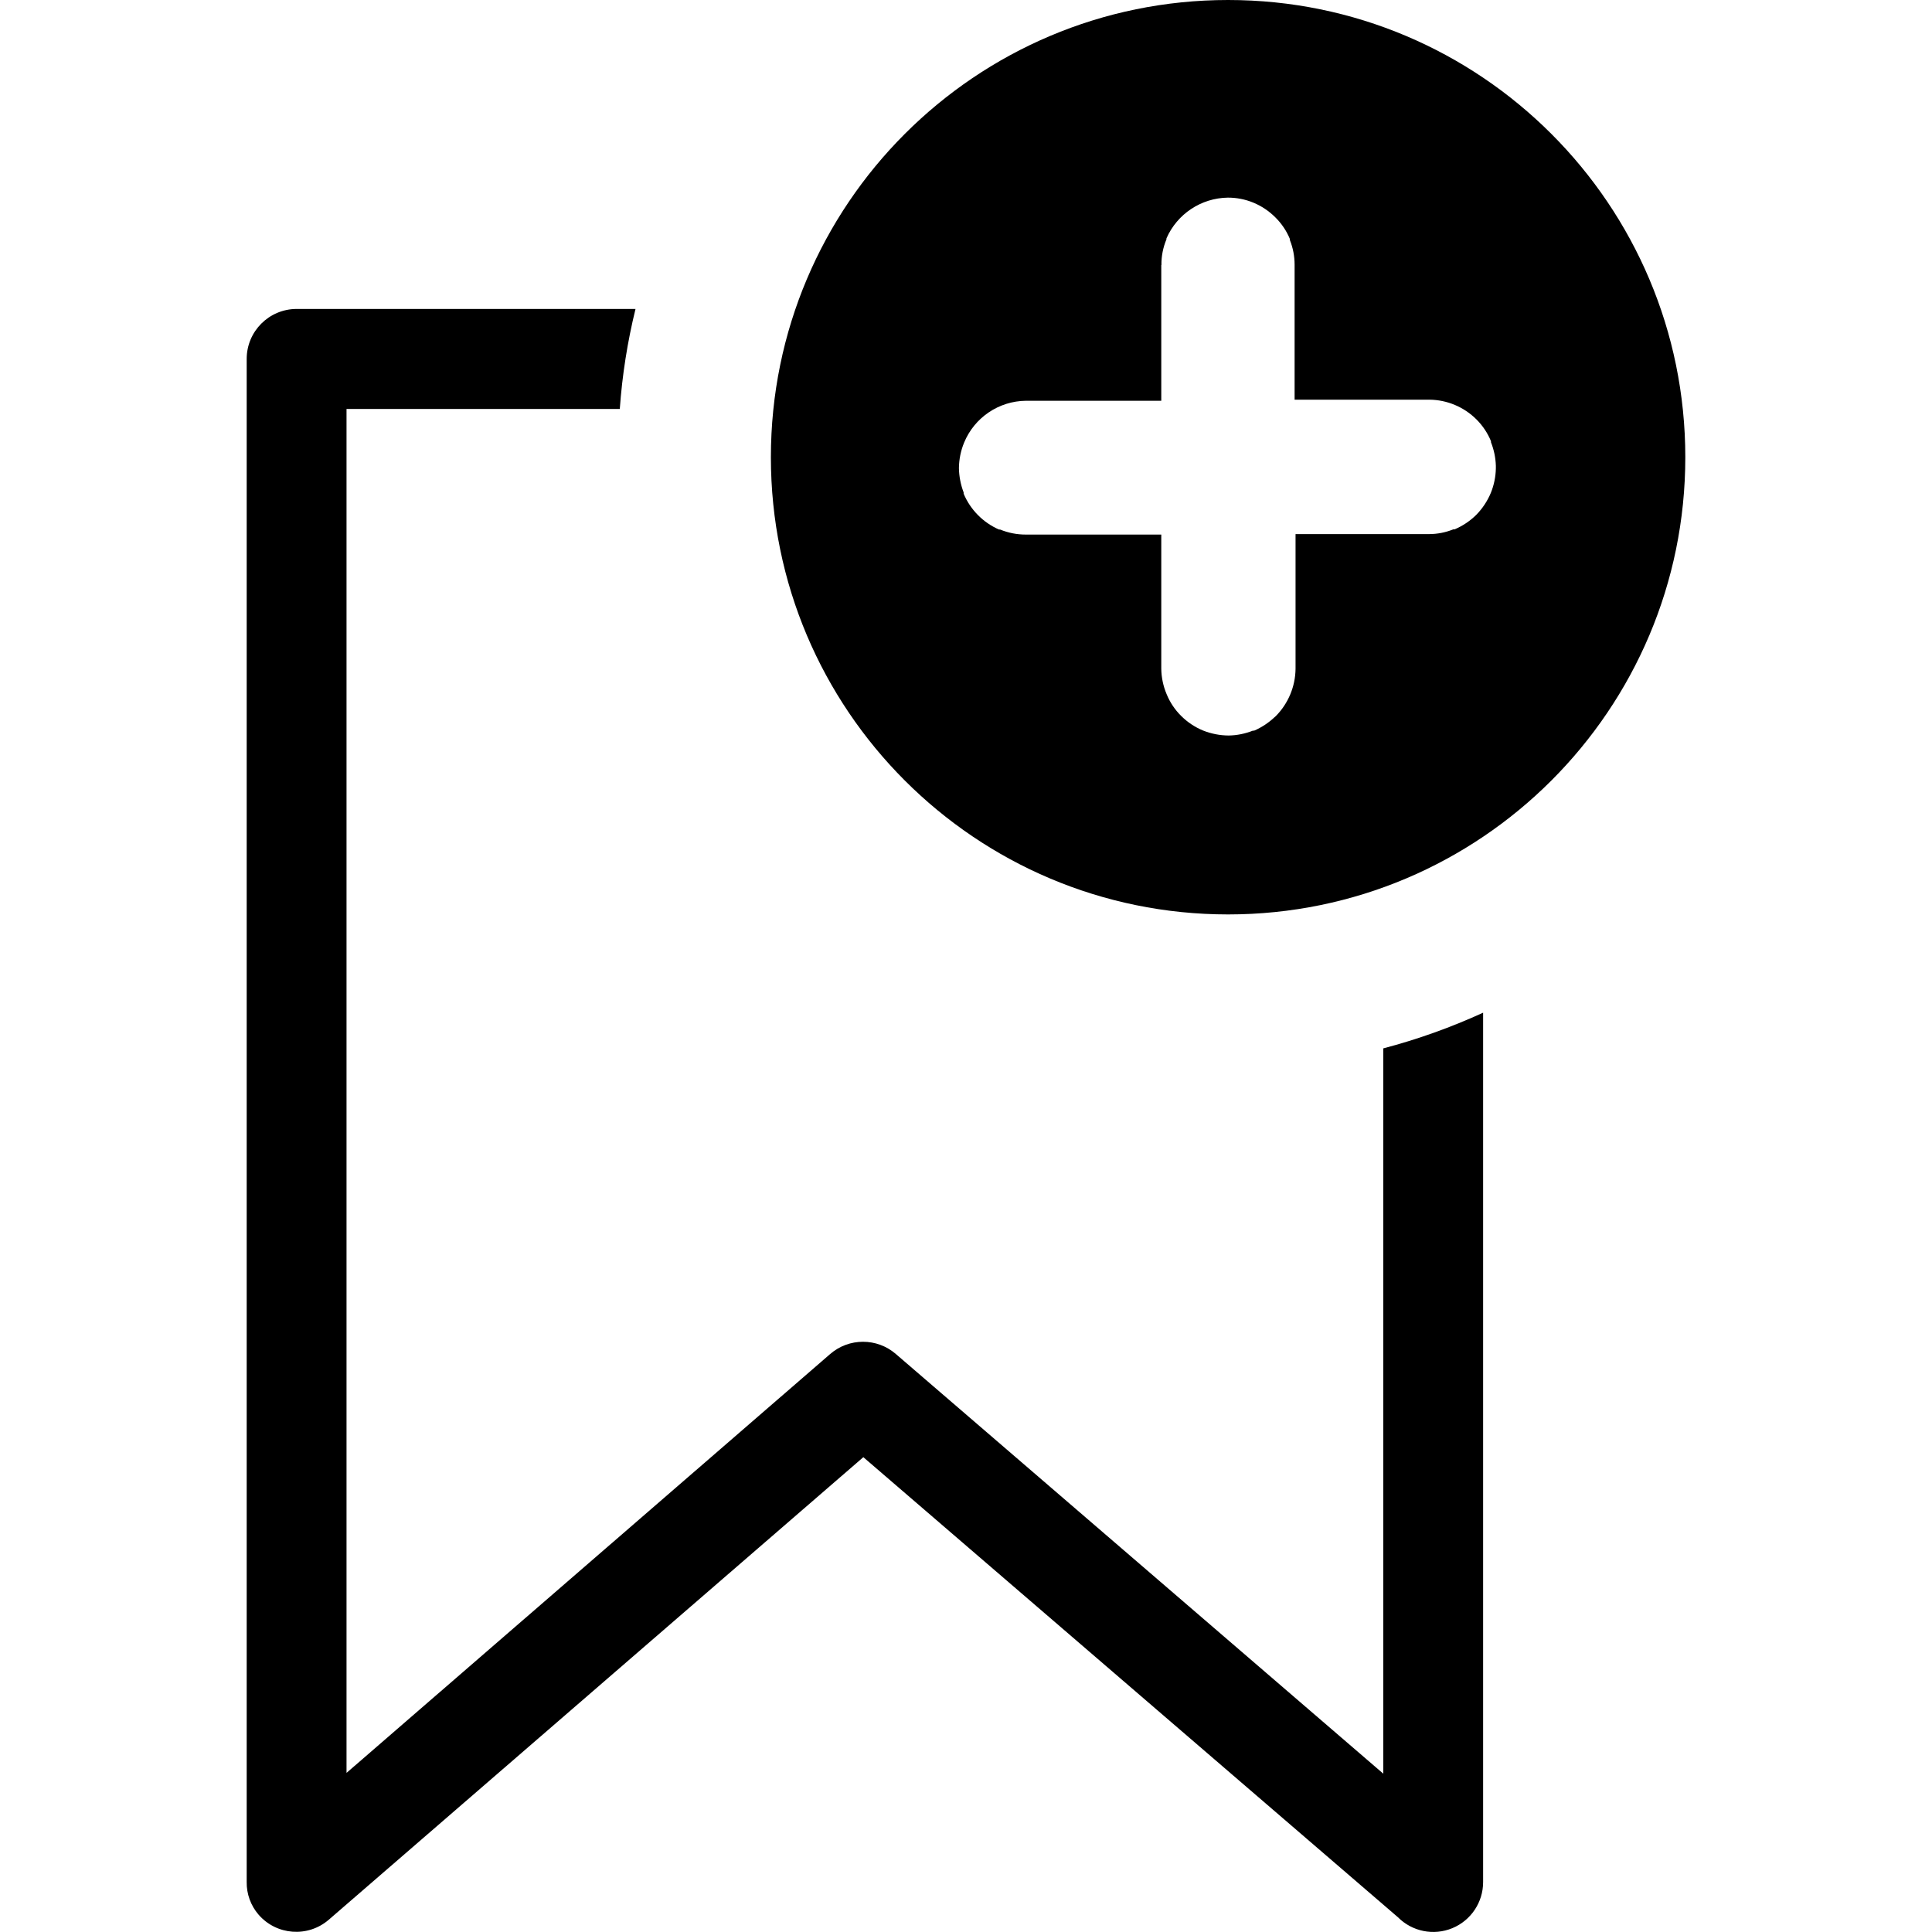
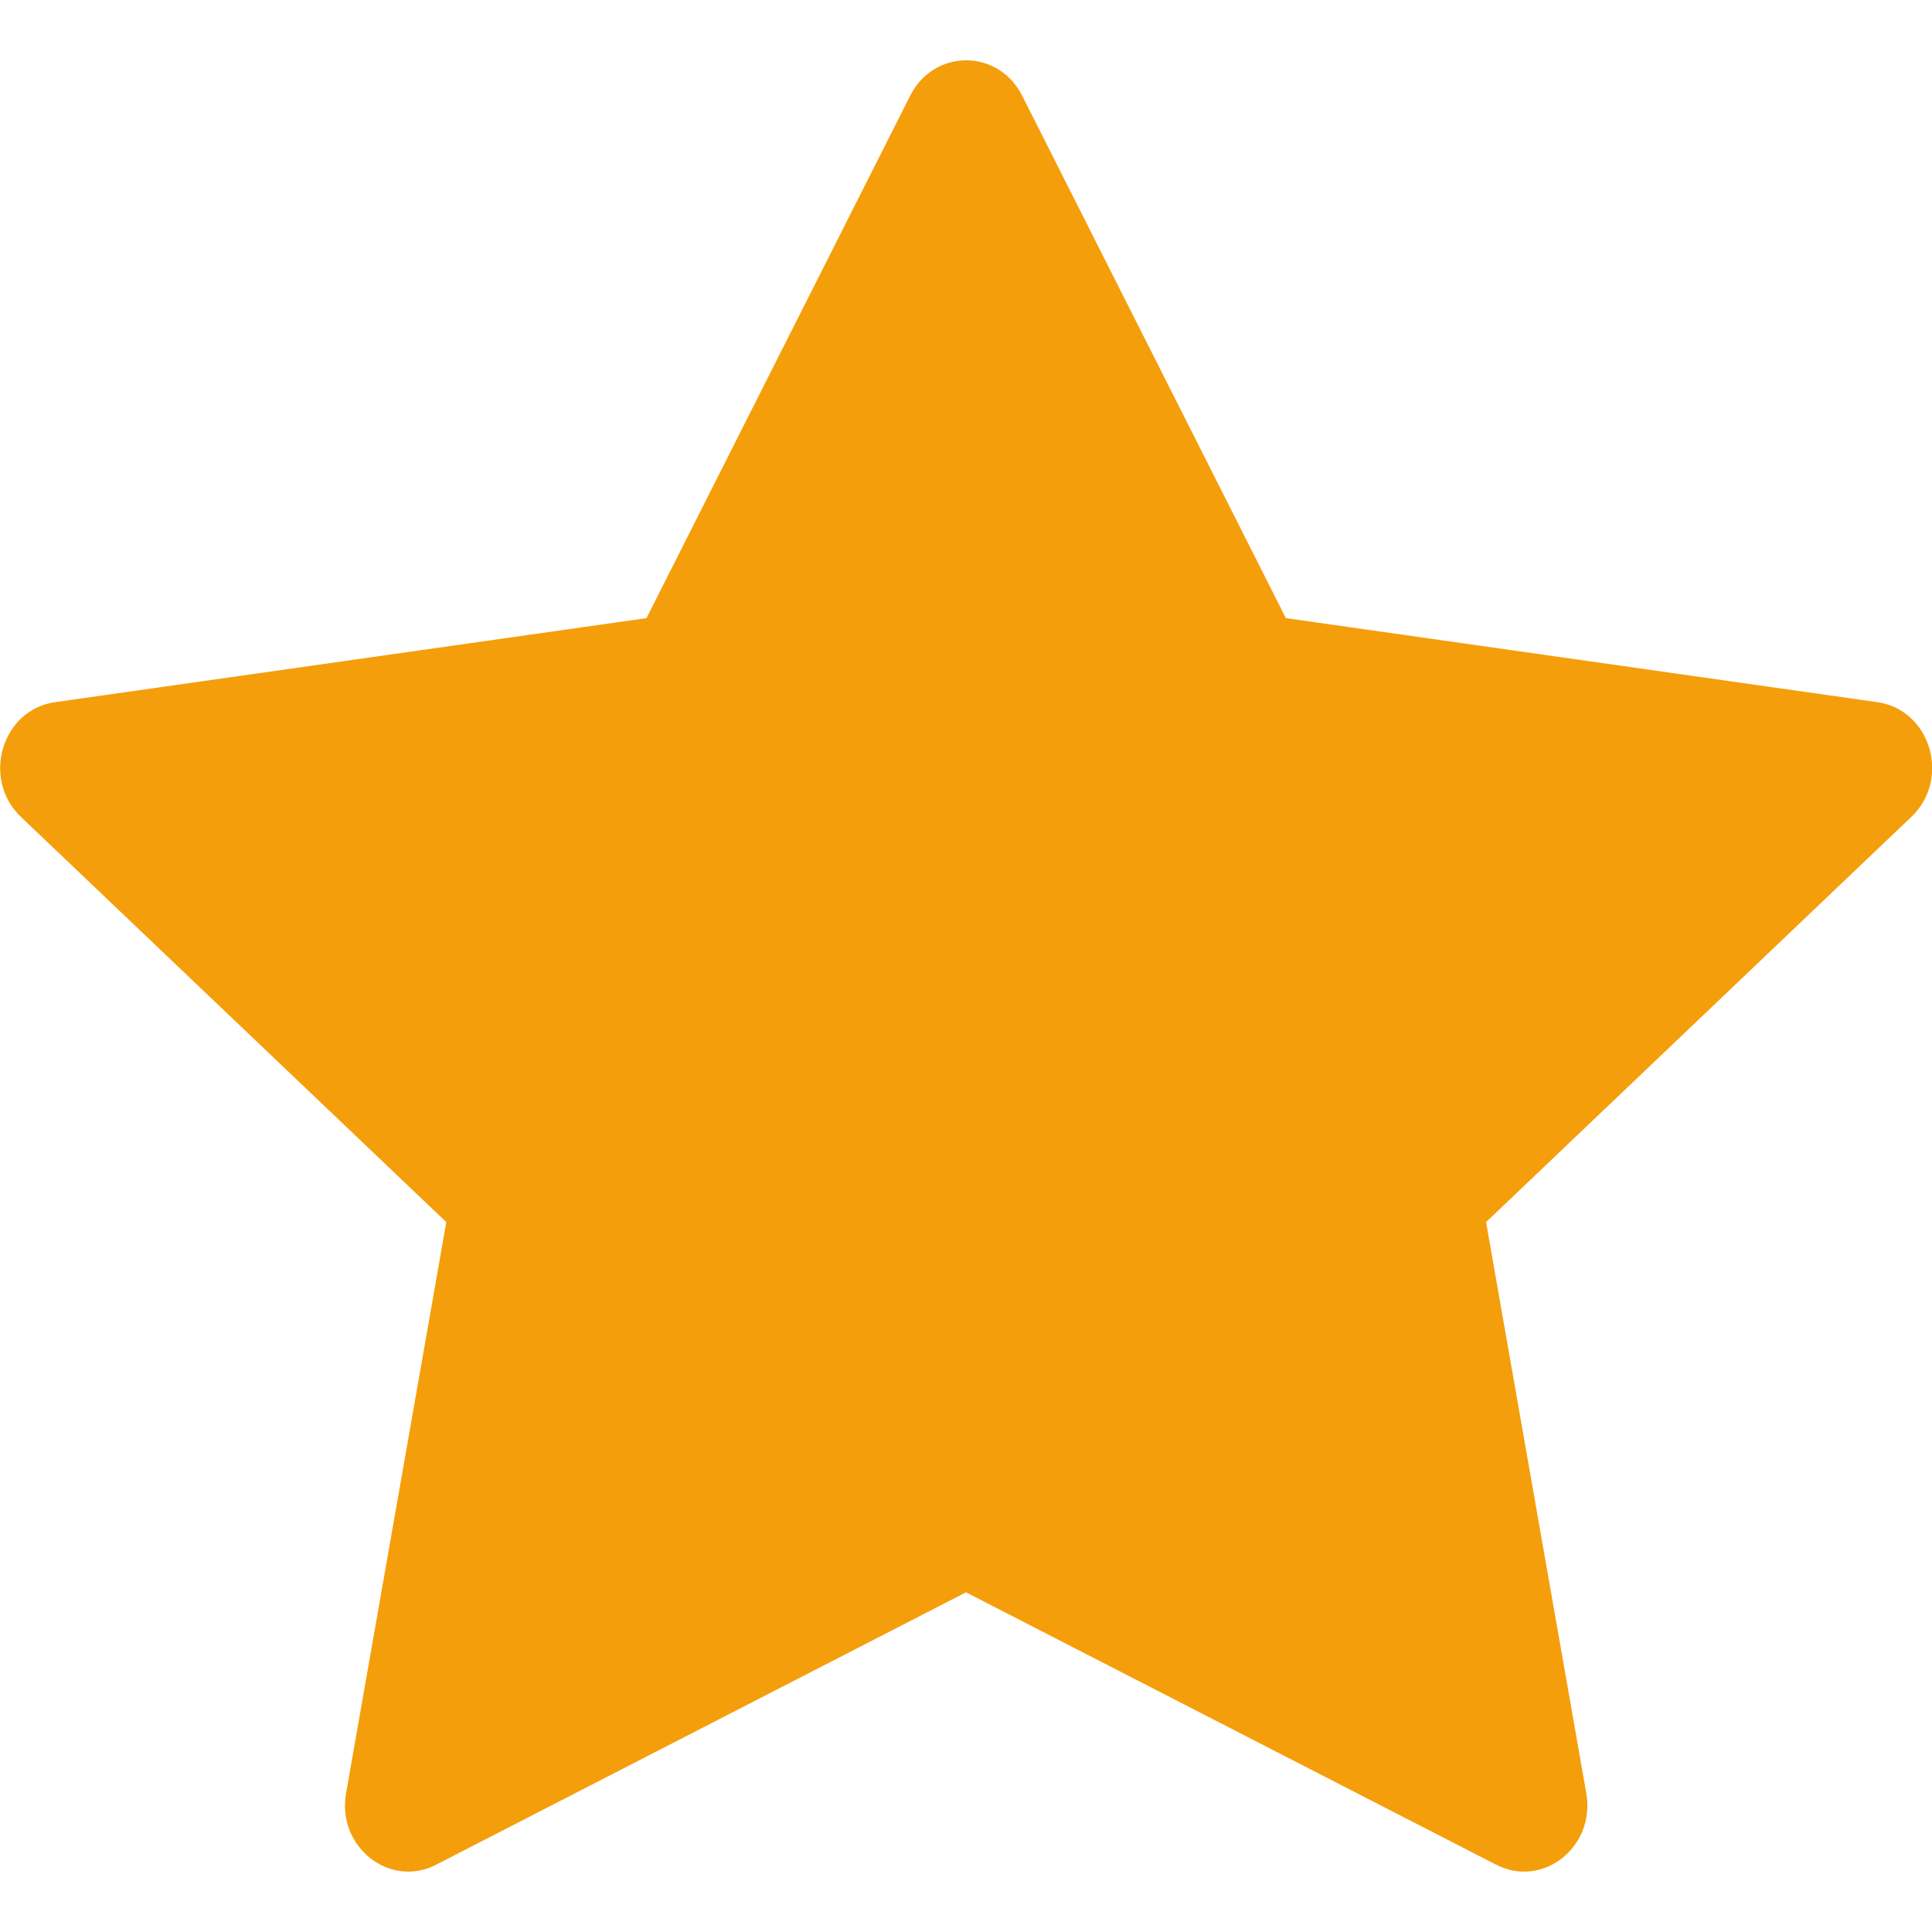
- <svg xmlns="http://www.w3.org/2000/svg" width="24px" height="24px" id="Layer_1" data-name="Layer 1" viewBox="0 0 91.5 122.88">
-   <defs>
-     <style>.cls-1{fill-rule:evenodd;}</style>
-   </defs>
-   <path class="cls-1" d="M62.42,0A29.08,29.08,0,1,1,33.34,29.08,29.08,29.08,0,0,1,62.42,0ZM3.18,19.65H24.73a38,38,0,0,0-1,6.36H6.35v86.75L37.11,86.12a3.19,3.19,0,0,1,4.18,0l31,26.69V66.68a39.26,39.26,0,0,0,6.35-2.27V119.7a3.17,3.17,0,0,1-5.42,2.24l-34-29.26-34,29.42a3.17,3.17,0,0,1-4.47-.33A3.11,3.11,0,0,1,0,119.7H0V22.83a3.18,3.18,0,0,1,3.18-3.18Zm55-2.79a4.1,4.1,0,0,1,.32-1.64l0-.06a4.33,4.33,0,0,1,3.9-2.59h0a4.23,4.23,0,0,1,1.63.32,4.3,4.3,0,0,1,1.39.93,4.15,4.15,0,0,1,.93,1.38l0,.07a4.23,4.23,0,0,1,.3,1.55v8.6h8.57a4.3,4.3,0,0,1,3,1.26,4.23,4.23,0,0,1,.92,1.38l0,.07a4.4,4.4,0,0,1,.31,1.49v.18a4.37,4.37,0,0,1-.32,1.55,4.45,4.45,0,0,1-.93,1.4,4.39,4.39,0,0,1-1.38.92l-.08,0a4.14,4.14,0,0,1-1.54.3H66.71v8.57a4.35,4.35,0,0,1-1.25,3l-.09.08a4.52,4.52,0,0,1-1.29.85l-.08,0a4.36,4.36,0,0,1-1.54.31h0a4.48,4.48,0,0,1-1.64-.32,4.3,4.3,0,0,1-1.39-.93,4.12,4.12,0,0,1-.92-1.38,4.3,4.3,0,0,1-.34-1.62V34H49.56a4.28,4.28,0,0,1-1.64-.32l-.07,0a4.32,4.32,0,0,1-2.25-2.28l0-.08a4.58,4.58,0,0,1-.3-1.54v0a4.39,4.39,0,0,1,.33-1.63,4.3,4.3,0,0,1,3.93-2.66h8.61V16.86Z" />
+ <svg xmlns="http://www.w3.org/2000/svg" width="24" height="24" fill="#f59e0b " class="bi bi-star-fill" viewBox="0 0 16 16">
+   <path d="M3.612 15.443c-.386.198-.824-.149-.746-.592l.83-4.73L.173 6.765c-.329-.314-.158-.888.283-.95l4.898-.696L7.538.792c.197-.39.73-.39.927 0l2.184 4.327 4.898.696c.441.062.612.636.282.95l-3.522 3.356.83 4.73c.078.443-.36.79-.746.592L8 13.187l-4.389 2.256z" />
</svg>
